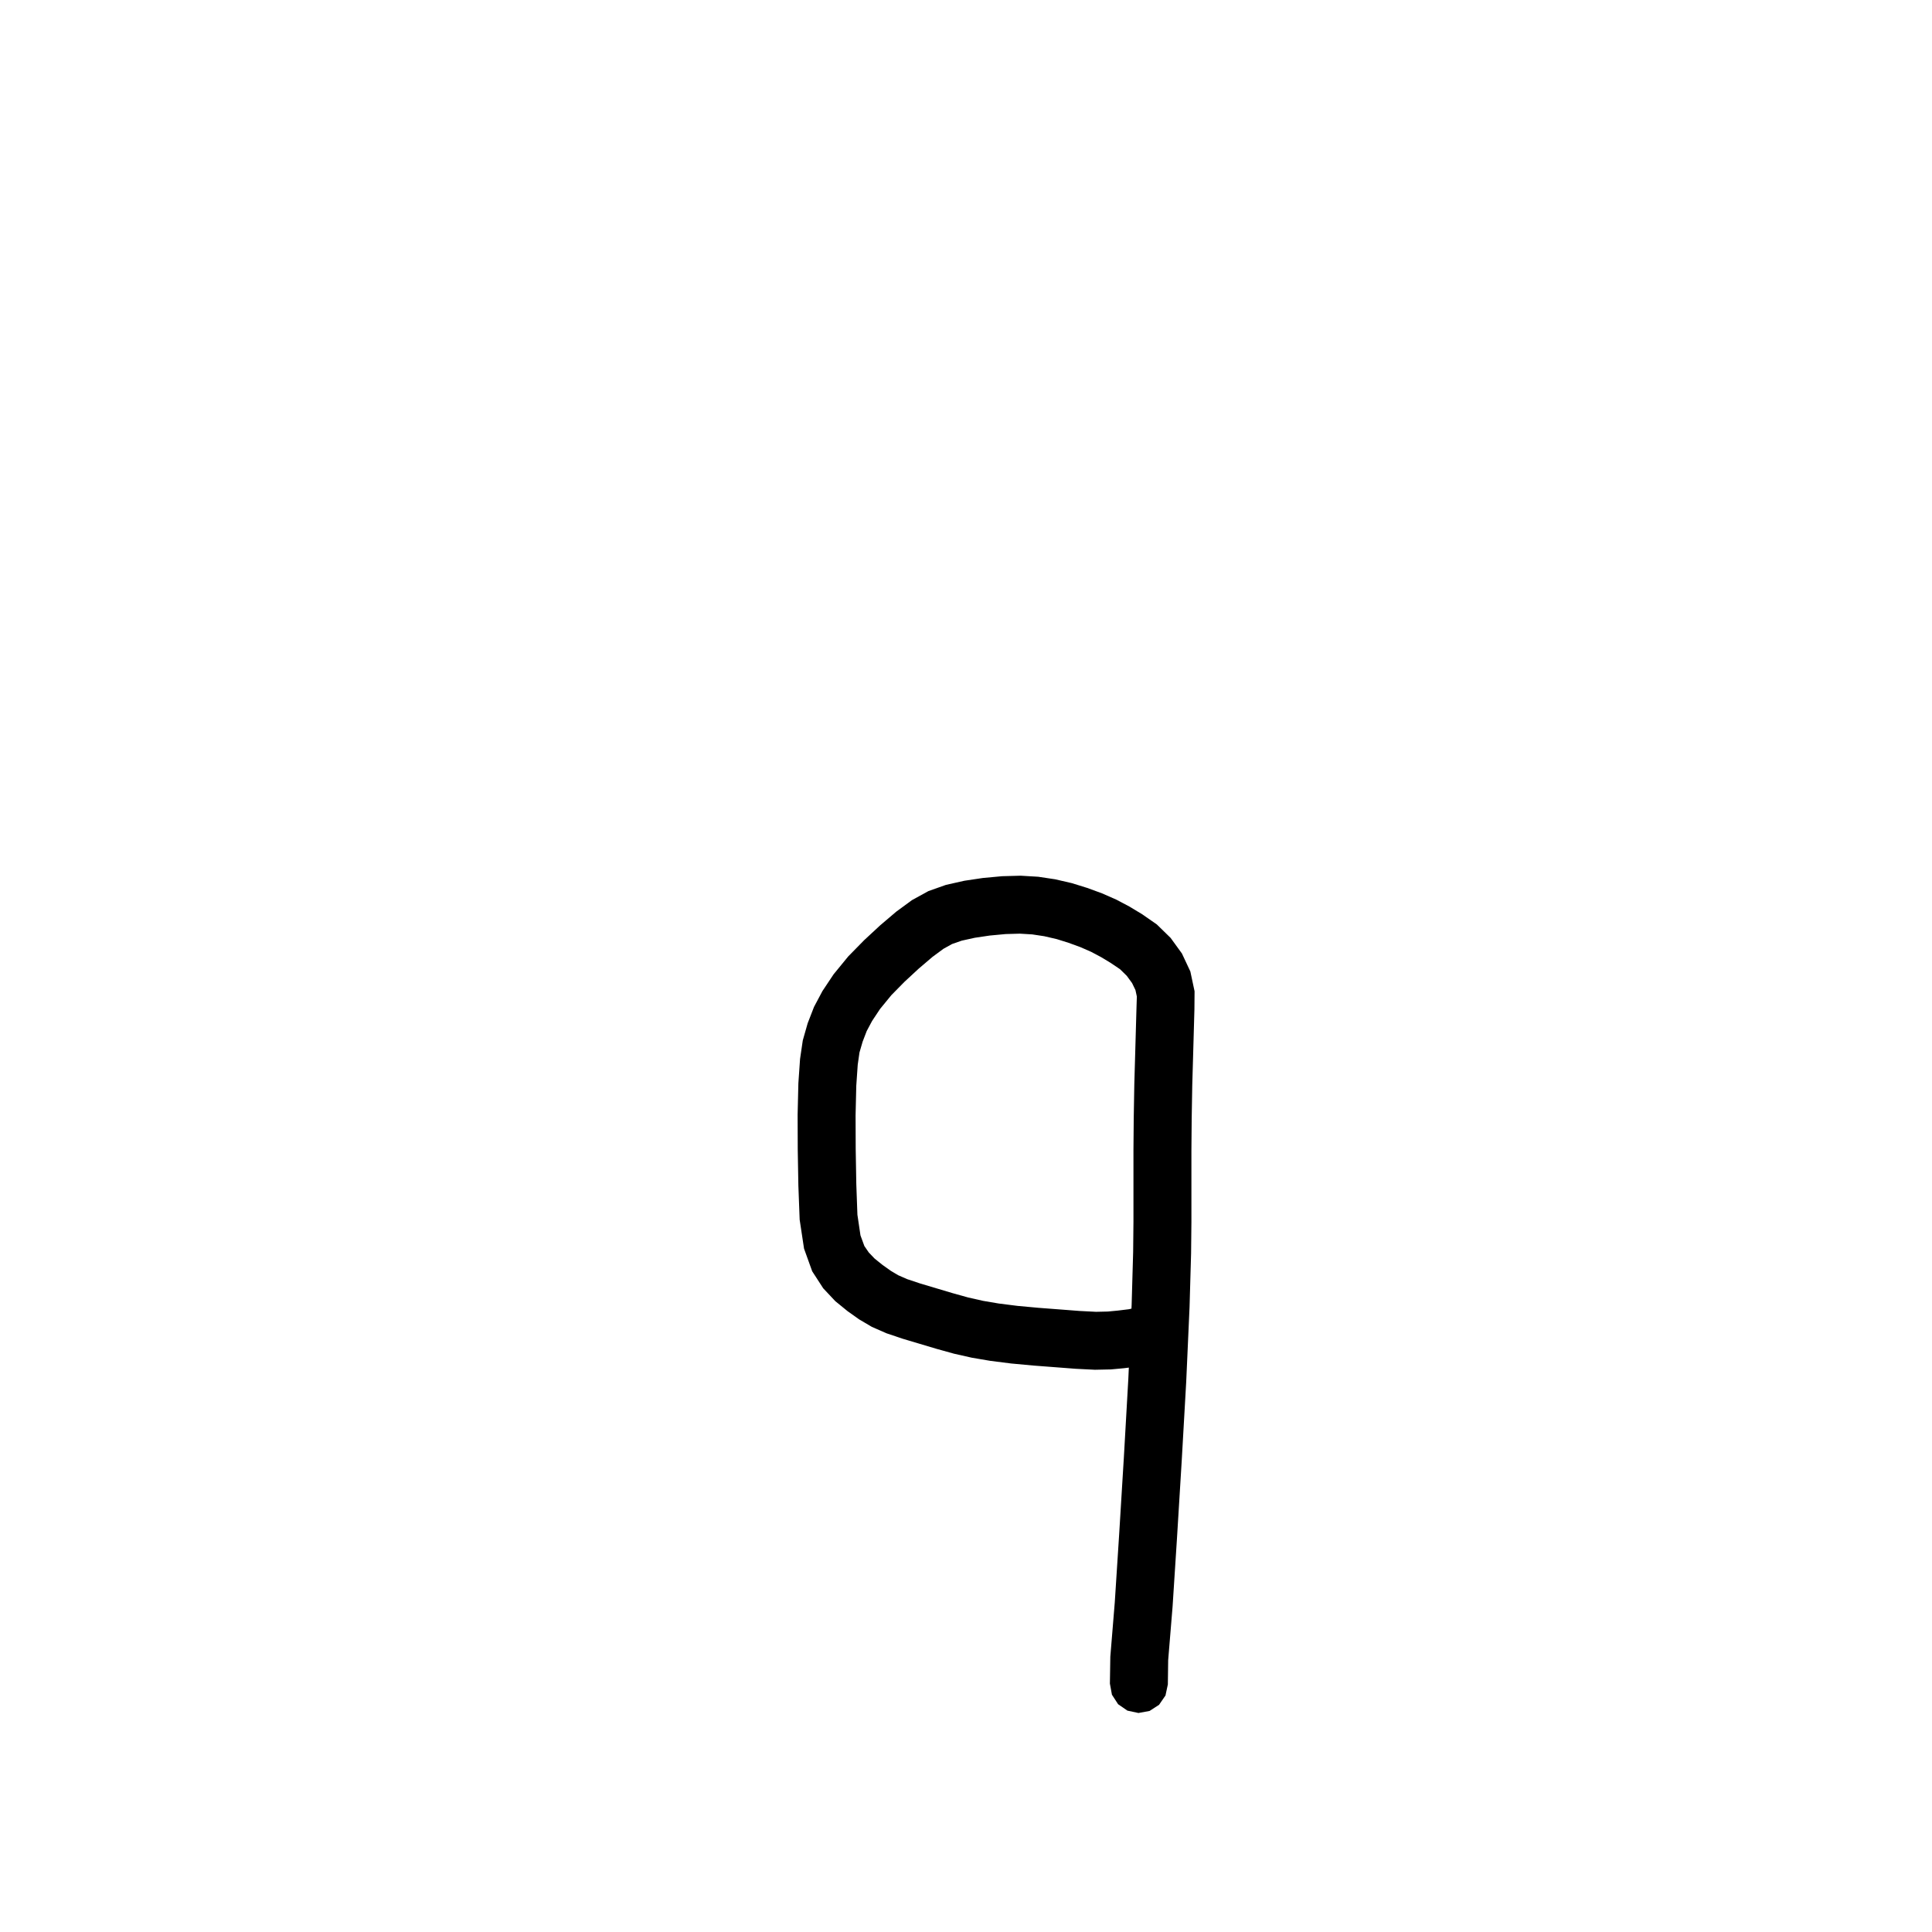
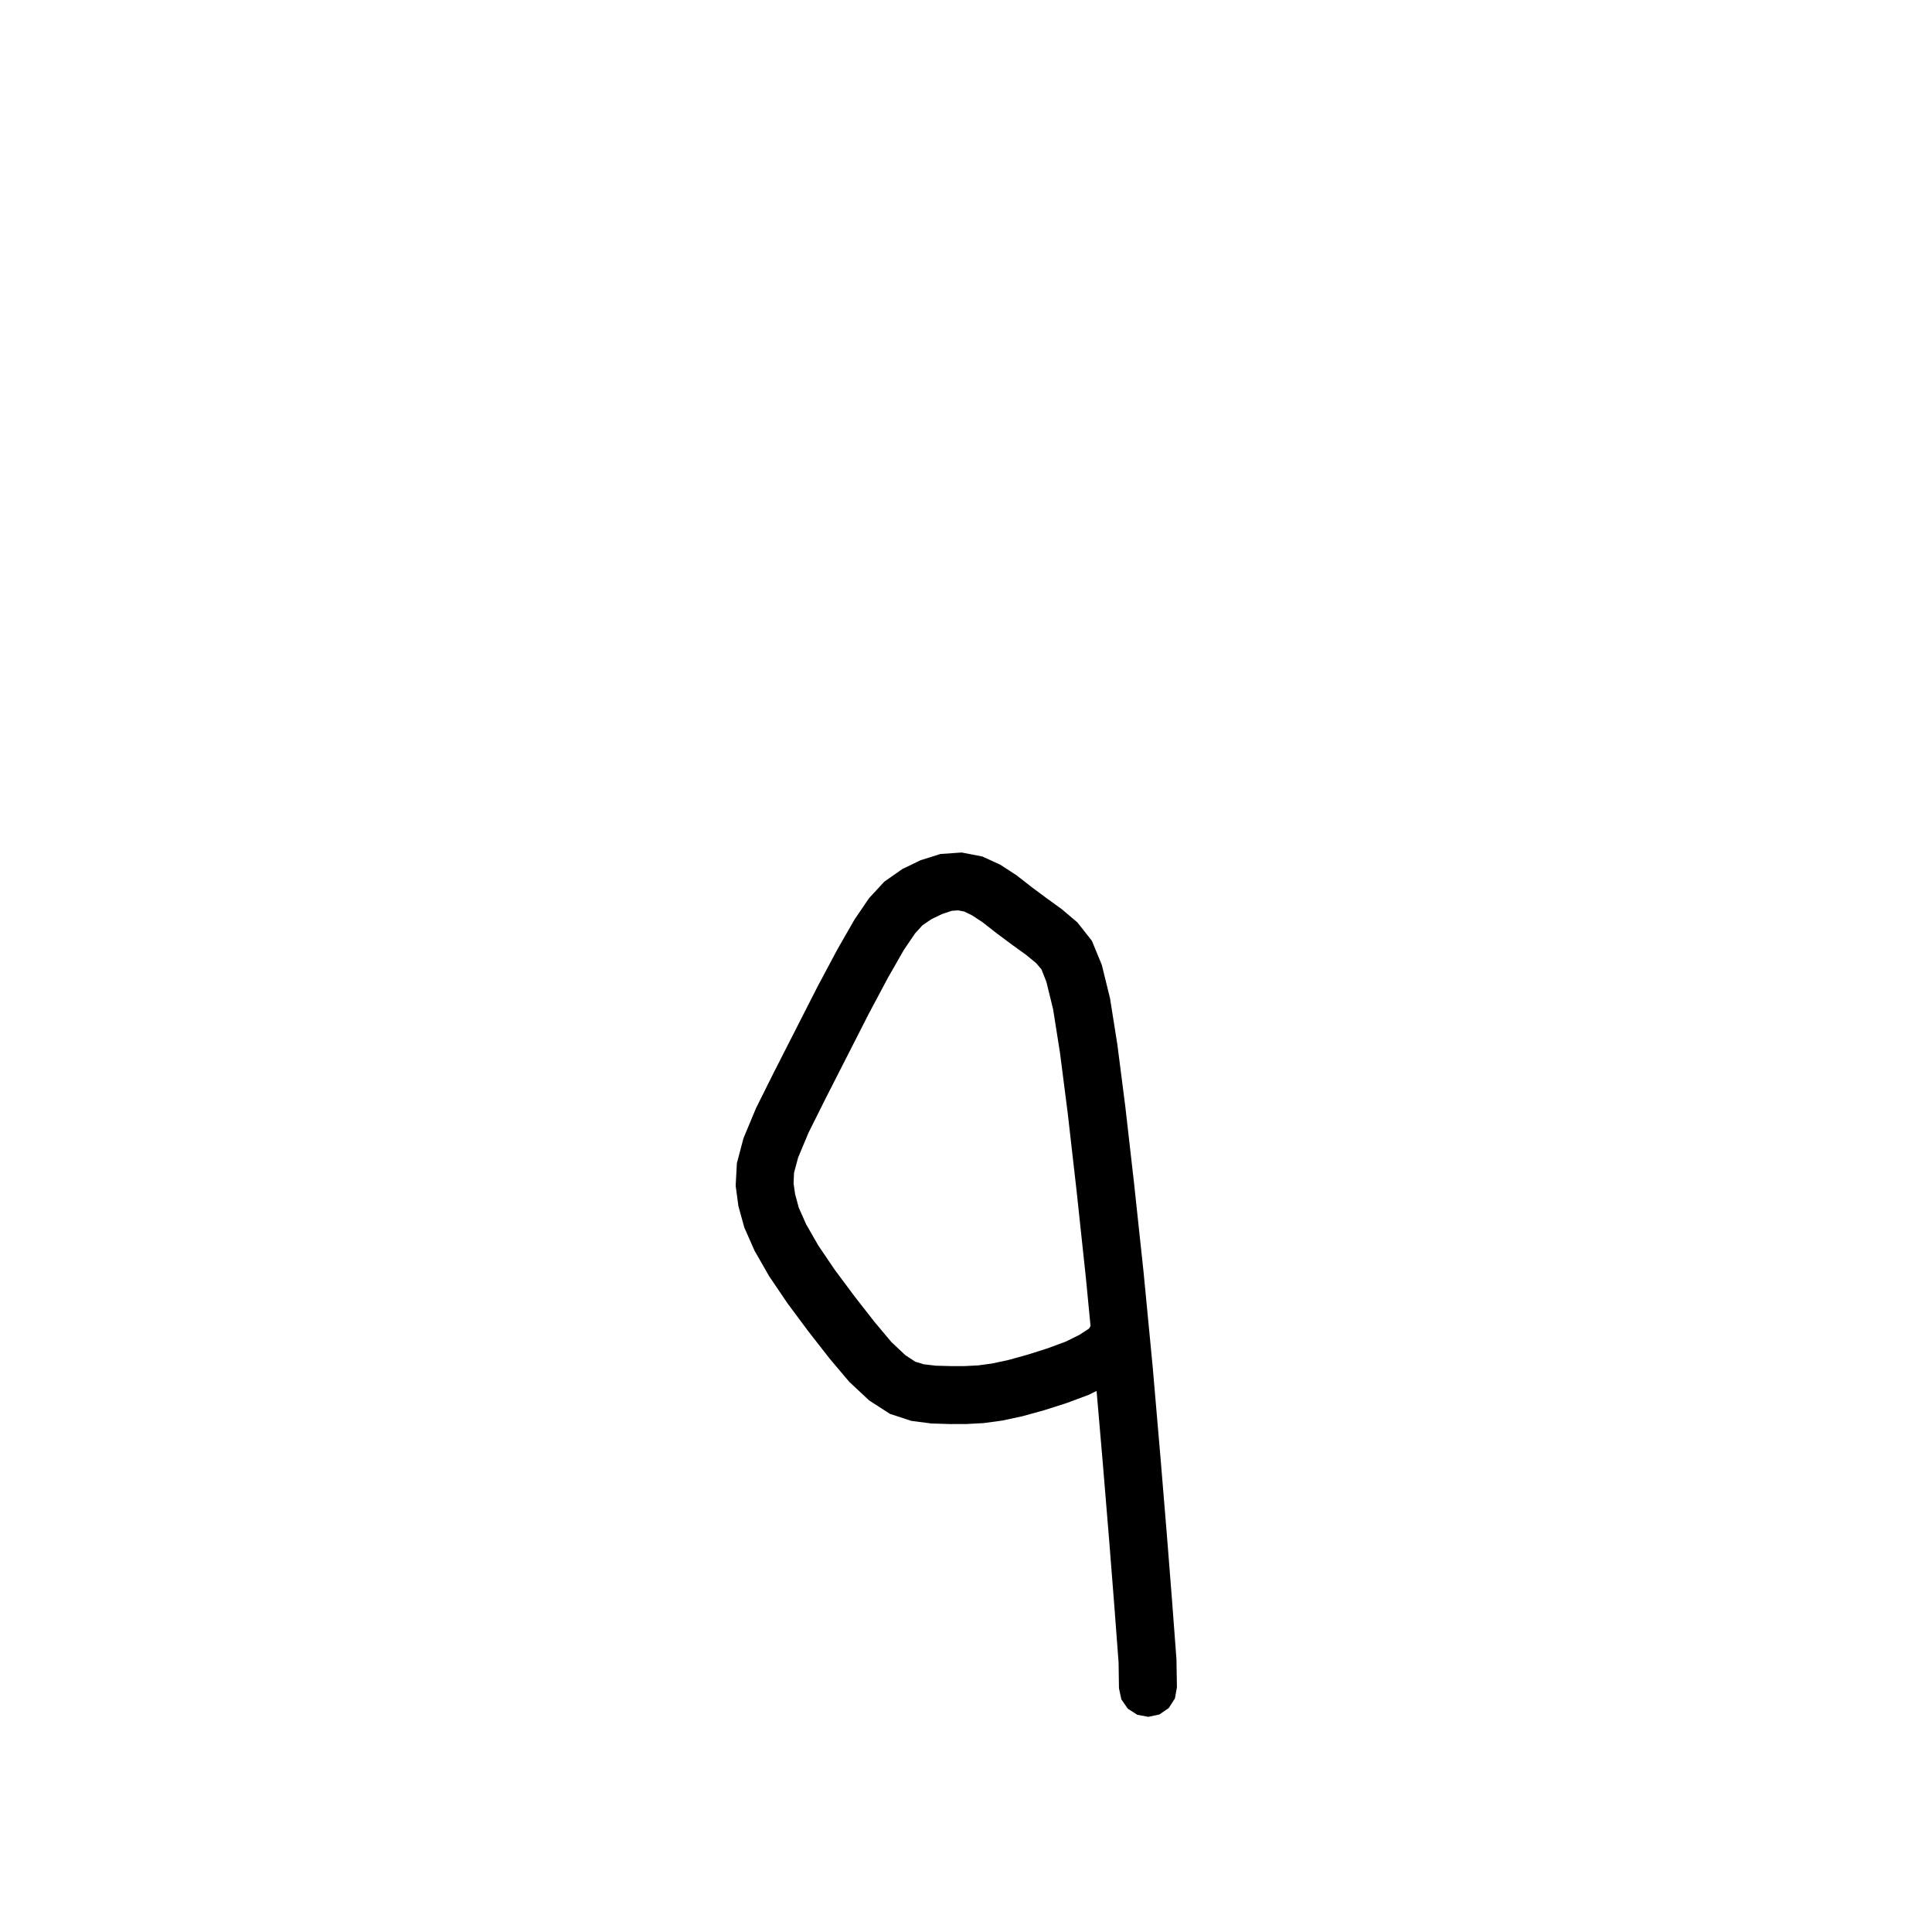
<svg xmlns="http://www.w3.org/2000/svg" viewBox="0 0 300 300" width="300" height="300">
-   <path d="M 181.343 261.558 L 181.393 257.798 L 182.077 249.482 L 182.762 238.846 L 183.495 226.86 L 184.194 214.565 L 184.714 202.942 L 184.952 194.618 L 185.002 189.786 L 185.002 186.357 L 185.002 182.831 L 185.002 178.625 L 185.044 173.746 L 185.133 168.543 L 185.274 163.645 L 185.386 159.672 L 185.469 156.744 L 185.492 153.921 L 184.834 150.841 L 183.528 148.057 L 181.773 145.638 L 179.627 143.543 L 177.35 141.962 L 175.393 140.779 L 173.344 139.696 L 171.121 138.718 L 168.816 137.875 L 166.44 137.136 L 163.836 136.535 L 161.214 136.141 L 158.482 135.979 L 155.602 136.057 L 152.604 136.336 L 149.739 136.764 L 146.885 137.405 L 144.162 138.37 L 141.613 139.77 L 139.18 141.553 L 136.677 143.682 L 134.184 145.993 L 131.716 148.51 L 129.444 151.285 L 127.704 153.898 L 126.398 156.356 L 125.415 158.891 L 124.657 161.549 L 124.233 164.43 L 123.971 168.201 L 123.854 173.095 L 123.873 178.516 L 123.97 184.088 L 124.171 189.389 L 124.851 193.886 L 126.117 197.404 L 127.83 200.048 L 129.698 202.038 L 131.61 203.596 L 133.404 204.87 L 135.373 206.03 L 137.643 207.028 L 140.184 207.883 L 142.822 208.67 L 145.435 209.449 L 148.138 210.2 L 150.907 210.825 L 153.776 211.312 L 157.011 211.722 L 160.5 212.045 L 163.846 212.3 L 167.022 212.544 L 170.019 212.695 L 172.511 212.642 L 174.566 212.452 L 176.835 212.164 L 178.659 211.747 L 180.258 211.023 L 181.459 209.741 L 182.078 208.098 L 182.021 206.343 L 181.297 204.744 L 180.015 203.543 L 178.372 202.924 L 176.617 202.981 L 175.304 203.295 L 173.579 203.507 L 172.019 203.655 L 170.193 203.697 L 167.604 203.563 L 164.532 203.326 L 161.257 203.077 L 157.984 202.775 L 155.081 202.408 L 152.649 201.995 L 150.338 201.473 L 147.926 200.801 L 145.393 200.046 L 142.893 199.301 L 140.85 198.619 L 139.458 198.01 L 138.313 197.326 L 137.061 196.435 L 135.814 195.435 L 134.906 194.486 L 134.217 193.481 L 133.613 191.828 L 133.138 188.618 L 132.966 183.848 L 132.873 178.421 L 132.854 173.179 L 132.963 168.588 L 133.188 165.327 L 133.46 163.425 L 133.946 161.758 L 134.582 160.1 L 135.414 158.541 L 136.659 156.665 L 138.414 154.523 L 140.455 152.448 L 142.658 150.408 L 144.788 148.592 L 146.497 147.33 L 147.839 146.585 L 149.333 146.066 L 151.377 145.614 L 153.68 145.272 L 156.156 145.04 L 158.354 144.978 L 160.281 145.093 L 162.148 145.375 L 164.095 145.825 L 165.93 146.4 L 167.769 147.071 L 169.432 147.801 L 170.959 148.611 L 172.463 149.519 L 173.918 150.5 L 174.968 151.528 L 175.792 152.656 L 176.313 153.737 L 176.529 154.739 L 176.472 156.532 L 176.39 159.418 L 176.278 163.389 L 176.136 168.338 L 176.045 173.629 L 176.002 178.584 L 176.002 182.831 L 176.002 186.357 L 176.002 189.731 L 175.954 194.421 L 175.721 202.601 L 175.206 214.107 L 174.511 226.33 L 173.78 238.283 L 173.1 248.833 L 172.41 257.255 L 172.344 261.427 L 172.661 263.154 L 173.616 264.628 L 175.061 265.624 L 176.778 265.992 L 178.505 265.675 L 179.979 264.721 L 180.975 263.275 Z" fill="black" fill-rule="nonzero" />
+   <path d="M 182.752 262.018 L 182.68 257.653 L 181.991 248.482 L 181.211 238.569 L 180.189 226.19 L 178.975 212.092 L 177.575 197.561 L 176.102 183.799 L 174.734 171.798 L 173.505 162.214 L 172.361 155 L 171.086 149.819 L 169.546 146.082 L 167.298 143.232 L 164.871 141.176 L 162.414 139.396 L 160.195 137.746 L 157.852 135.918 L 155.341 134.282 L 152.539 132.997 L 149.329 132.377 L 146.041 132.604 L 142.958 133.572 L 140.118 134.942 L 137.316 136.902 L 134.953 139.459 L 132.673 142.809 L 130.015 147.446 L 126.896 153.301 L 123.577 159.82 L 120.228 166.394 L 117.387 172.088 L 115.448 176.746 L 114.423 180.613 L 114.233 184.112 L 114.657 187.276 L 115.574 190.601 L 117.173 194.22 L 119.436 198.173 L 122.269 202.361 L 125.527 206.74 L 128.806 210.94 L 131.876 214.574 L 134.958 217.456 L 138.188 219.542 L 141.519 220.635 L 144.612 221.037 L 147.49 221.125 L 150.105 221.12 L 152.789 220.972 L 155.64 220.583 L 158.77 219.91 L 162.133 218.98 L 165.602 217.874 L 169.029 216.6 L 172.009 215.126 L 174.211 213.7 L 176.401 211.765 L 177.485 209.497 L 177.747 207.761 L 177.325 206.056 L 176.283 204.643 L 174.779 203.737 L 173.043 203.475 L 171.339 203.897 L 169.925 204.939 L 169.019 206.443 L 169.408 206.099 L 168.888 206.443 L 167.627 207.265 L 165.497 208.322 L 162.675 209.364 L 159.561 210.355 L 156.606 211.174 L 154.059 211.723 L 151.925 212.014 L 149.857 212.124 L 147.619 212.126 L 145.294 212.063 L 143.451 211.845 L 142.129 211.45 L 140.58 210.428 L 138.444 208.421 L 135.803 205.28 L 132.685 201.285 L 129.601 197.142 L 127.06 193.39 L 125.181 190.113 L 124.031 187.522 L 123.466 185.434 L 123.225 183.749 L 123.297 182.114 L 123.933 179.746 L 125.552 175.874 L 128.263 170.449 L 131.596 163.905 L 134.881 157.455 L 137.901 151.784 L 140.338 147.525 L 142.072 144.964 L 143.235 143.681 L 144.655 142.715 L 146.298 141.929 L 147.8 141.43 L 148.782 141.36 L 149.737 141.55 L 150.931 142.128 L 152.592 143.221 L 154.737 144.902 L 157.092 146.654 L 159.356 148.288 L 160.889 149.55 L 161.717 150.52 L 162.48 152.452 L 163.525 156.71 L 164.593 163.47 L 165.798 172.873 L 167.157 184.786 L 168.621 198.47 L 170.012 212.91 L 171.221 226.947 L 172.24 239.294 L 173.017 249.173 L 173.694 258.161 L 173.753 262.16 L 174.123 263.876 L 175.121 265.321 L 176.597 266.273 L 178.324 266.589 L 180.04 266.219 L 181.485 265.22 L 182.437 263.745 Z" fill="black" fill-rule="nonzero" />
</svg>
